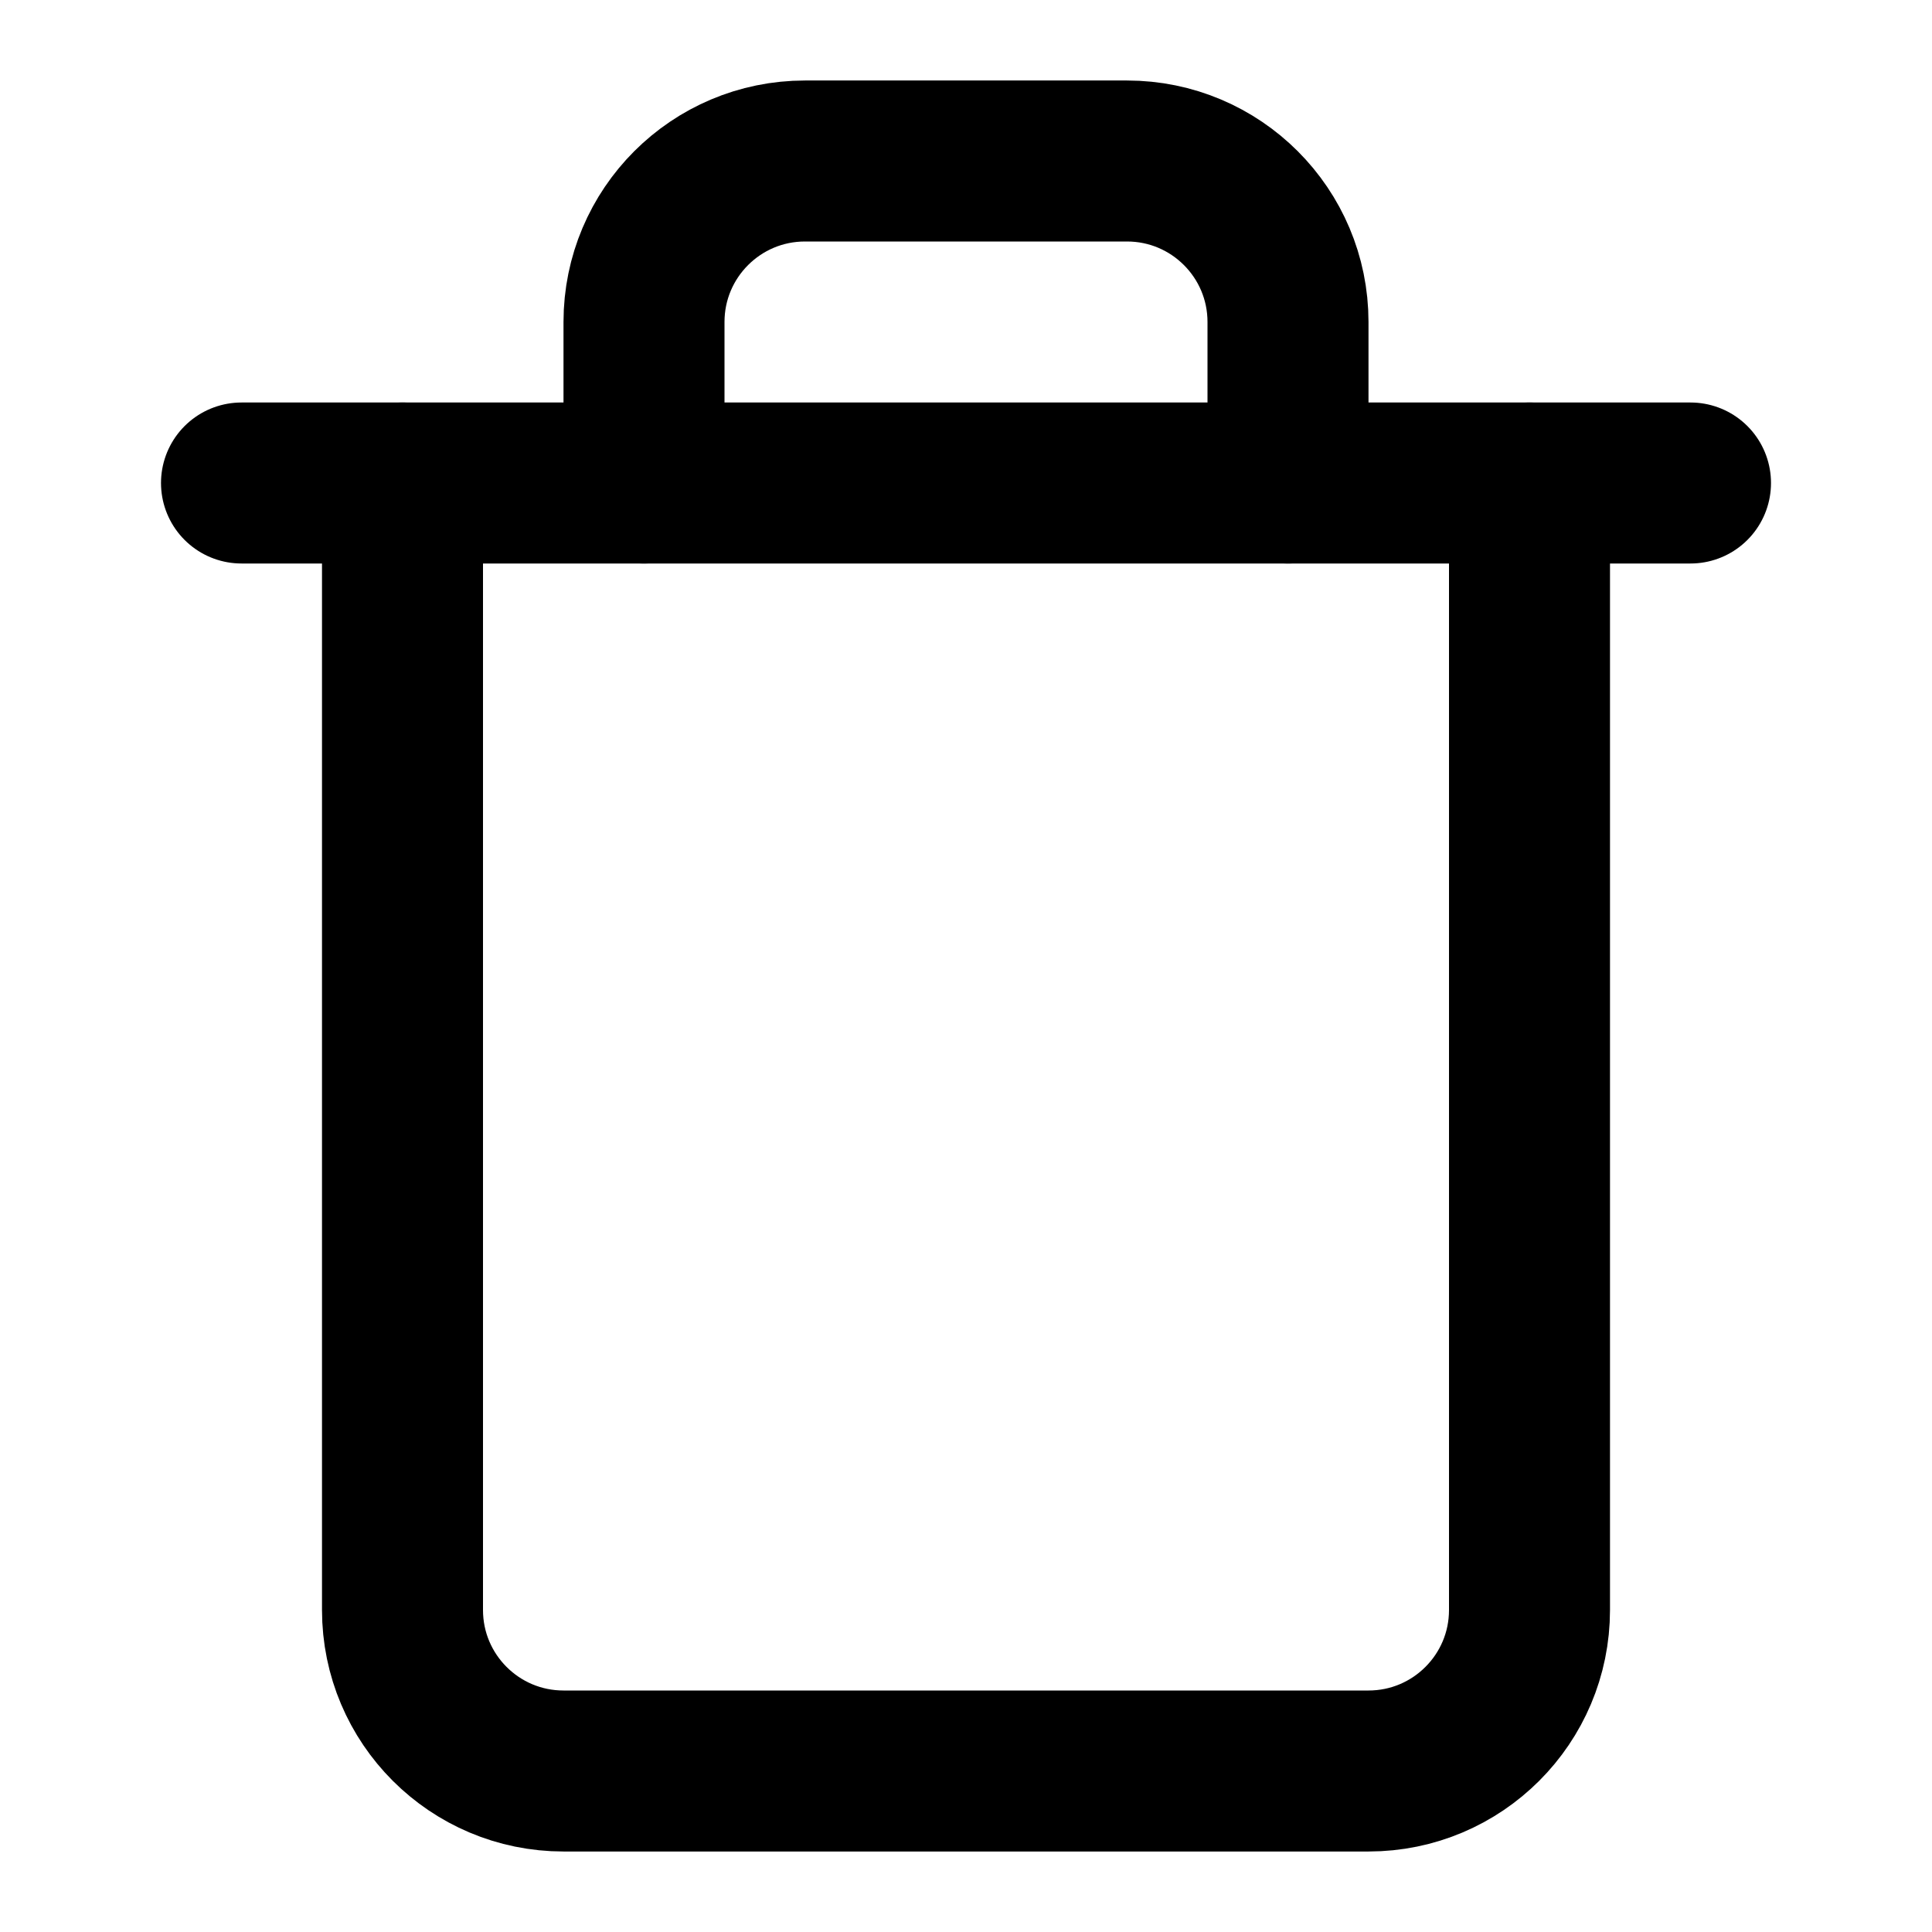
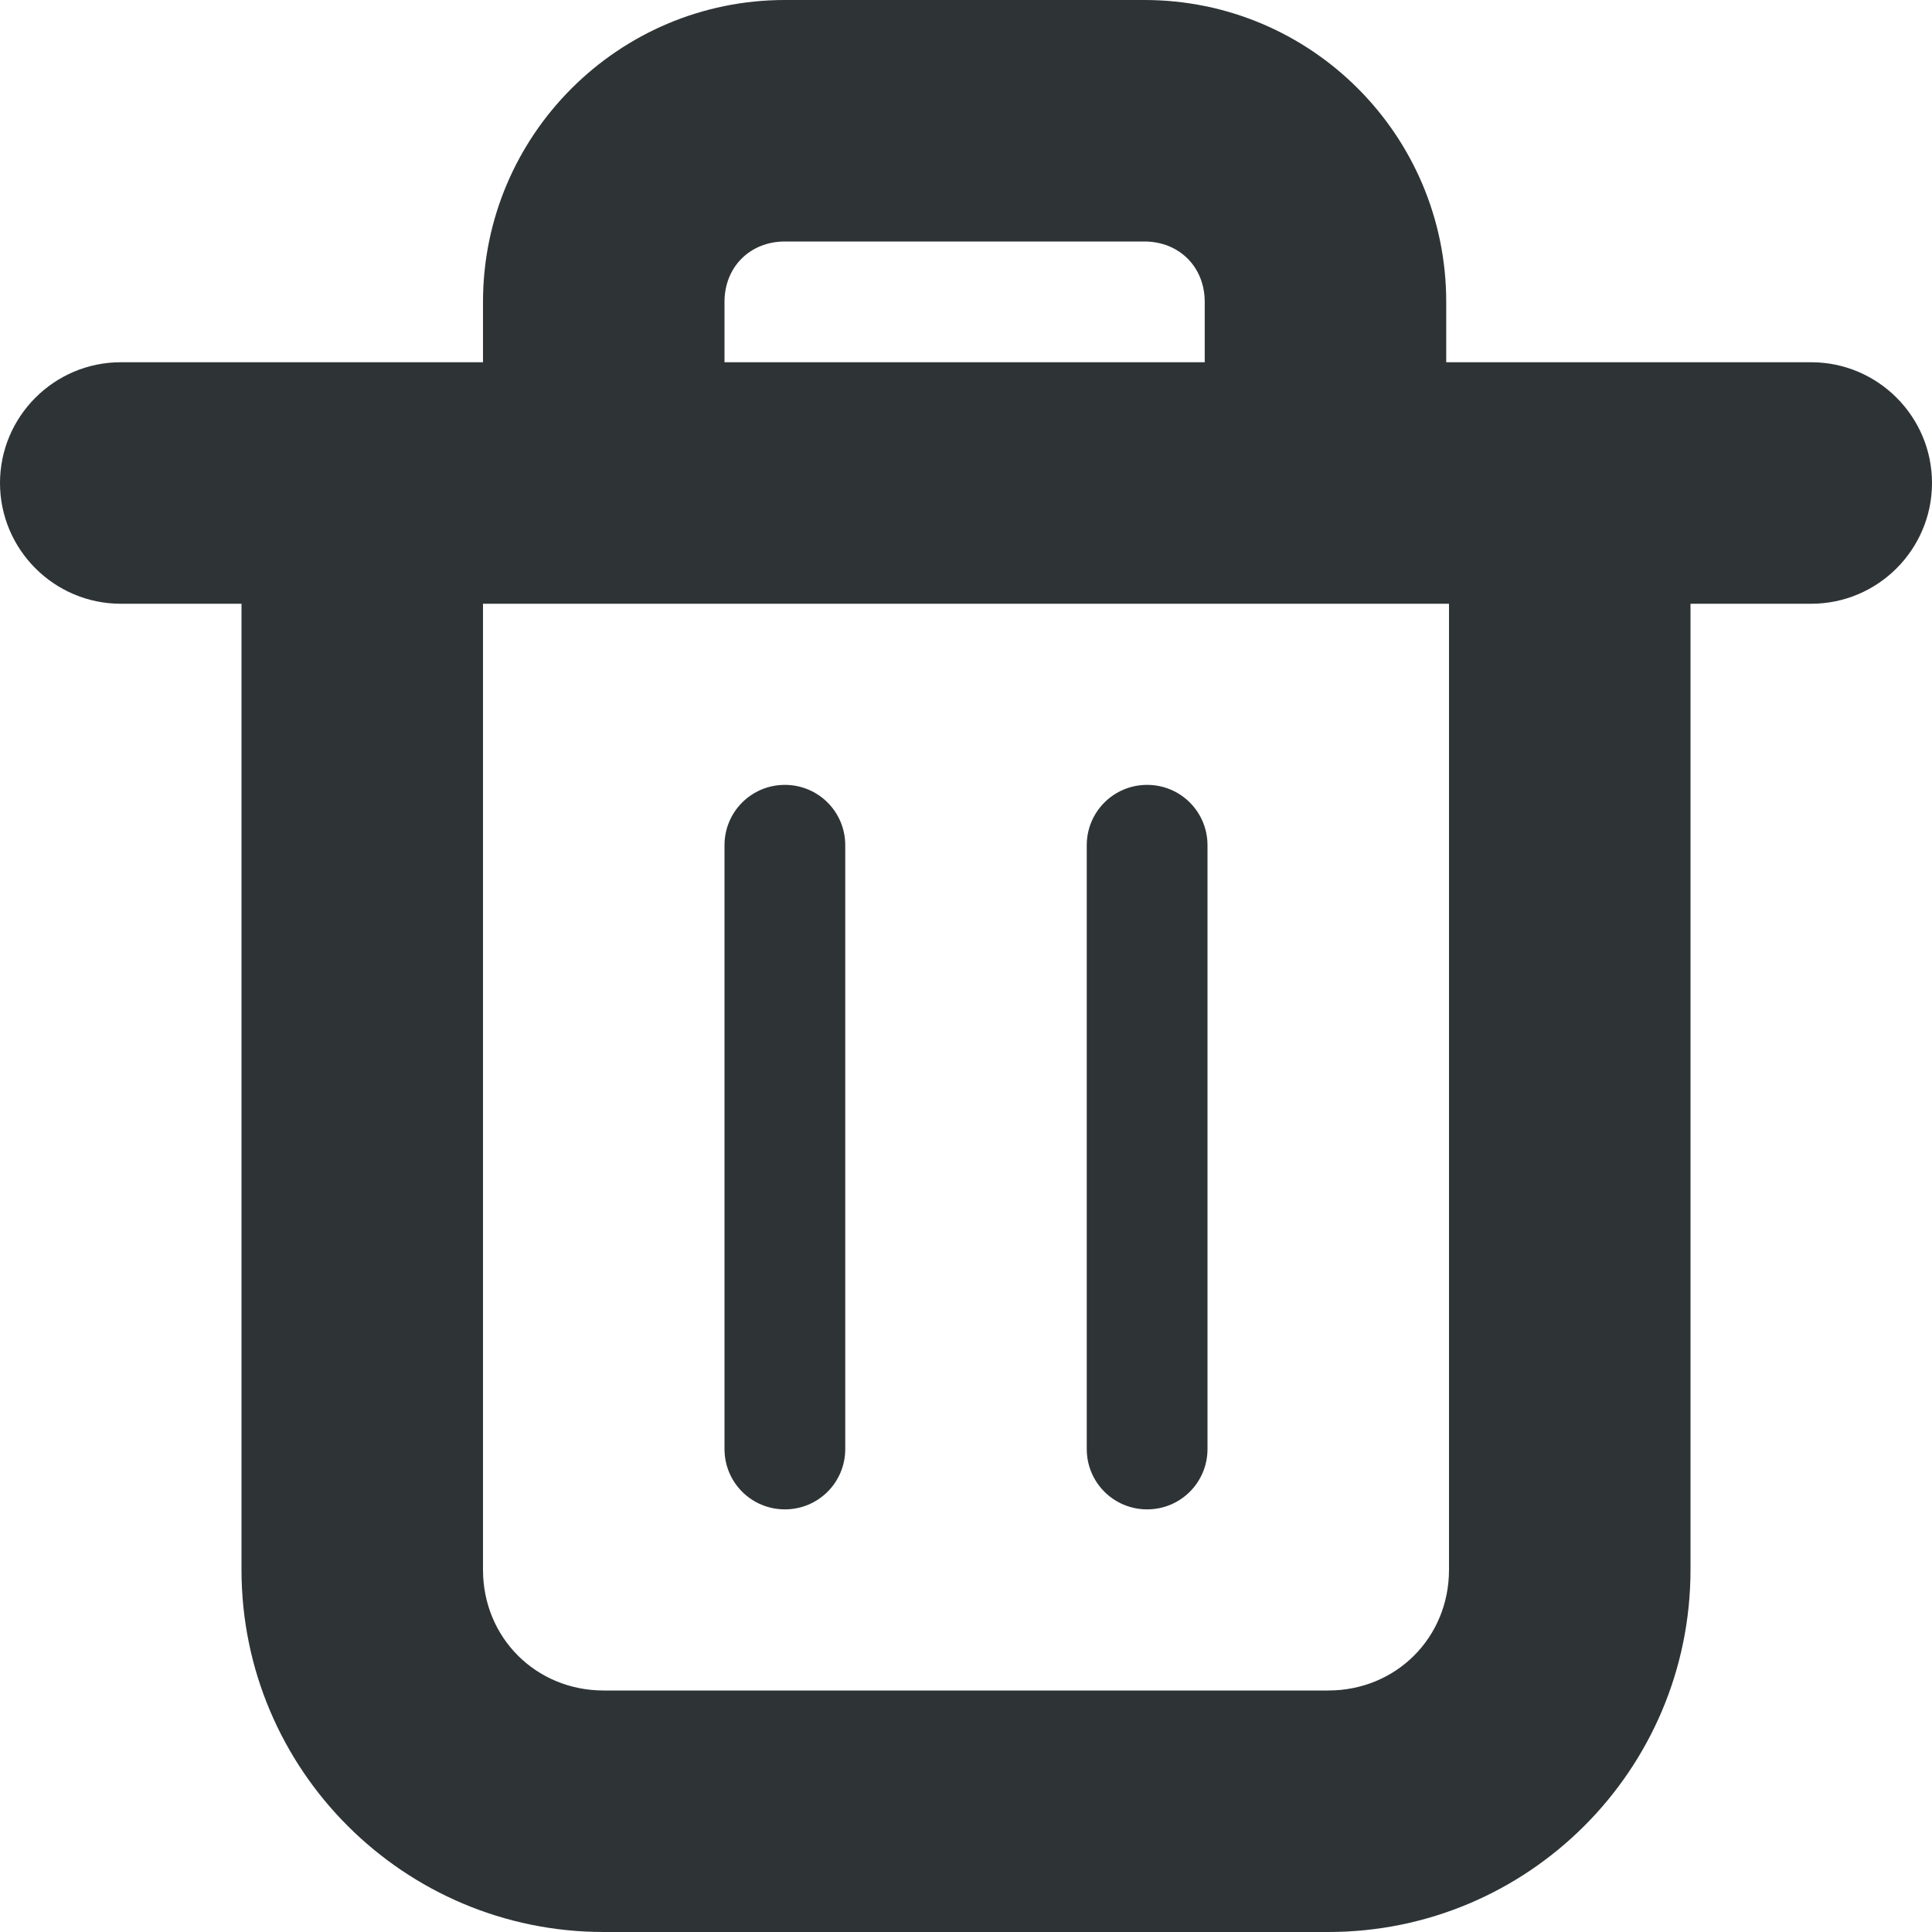
- <svg xmlns="http://www.w3.org/2000/svg" viewBox="0 0 24 24" fill="none" stroke="black" stroke-width="2" stroke-linecap="round" stroke-linejoin="round">
-   <polyline points="3 6 5 6 21 6" />
-   <path d="M19 6v14a2 2 0 0 1-2 2H7a2 2 0 0 1-2-2V6m3 0V4a2 2 0 0 1 2-2h4a2 2 0 0 1 2 2v2" />
+ <svg xmlns="http://www.w3.org/2000/svg" height="16px" viewBox="0 0 16 16" width="16px">
+   <g fill="#2e3436">
+     <path d="m 6.5 0 c -1.379 0 -2.5 1.121 -2.5 2.5 v 0.5 h -3 c -0.551 0 -1 0.449 -1 1 s 0.449 1 1 1 h 1 v 8 c 0 1.656 1.344 3 3 3 h 6 c 1.656 0 3 -1.344 3 -3 v -8 h 1 c 0.551 0 1 -0.449 1 -1 s -0.449 -1 -1 -1 h -3.023 v -0.5 c 0 -1.379 -1.117 -2.5 -2.5 -2.5 z m 0 2 h 2.977 c 0.289 0 0.5 0.211 0.5 0.5 v 0.5 h -3.977 v -0.5 c 0 -0.289 0.211 -0.5 0.5 -0.5 z m -2.5 3 h 8 v 8 c 0 0.562 -0.438 1 -1 1 h -6 c -0.562 0 -1 -0.438 -1 -1 z m 0 0" />
+     <path d="m 7 7 v 5 c 0 0.277 -0.223 0.5 -0.5 0.5 s -0.5 -0.223 -0.5 -0.5 v -5 c 0 -0.277 0.223 -0.5 0.5 -0.5 s 0.5 0.223 0.5 0.5 z m 0 0" />
+     <path d="m 10 7 v 5 c 0 0.277 -0.223 0.5 -0.5 0.5 s -0.5 -0.223 -0.5 -0.5 v -5 c 0 -0.277 0.223 -0.5 0.5 -0.5 s 0.5 0.223 0.5 0.5 z m 0 0" />
+   </g>
</svg>
